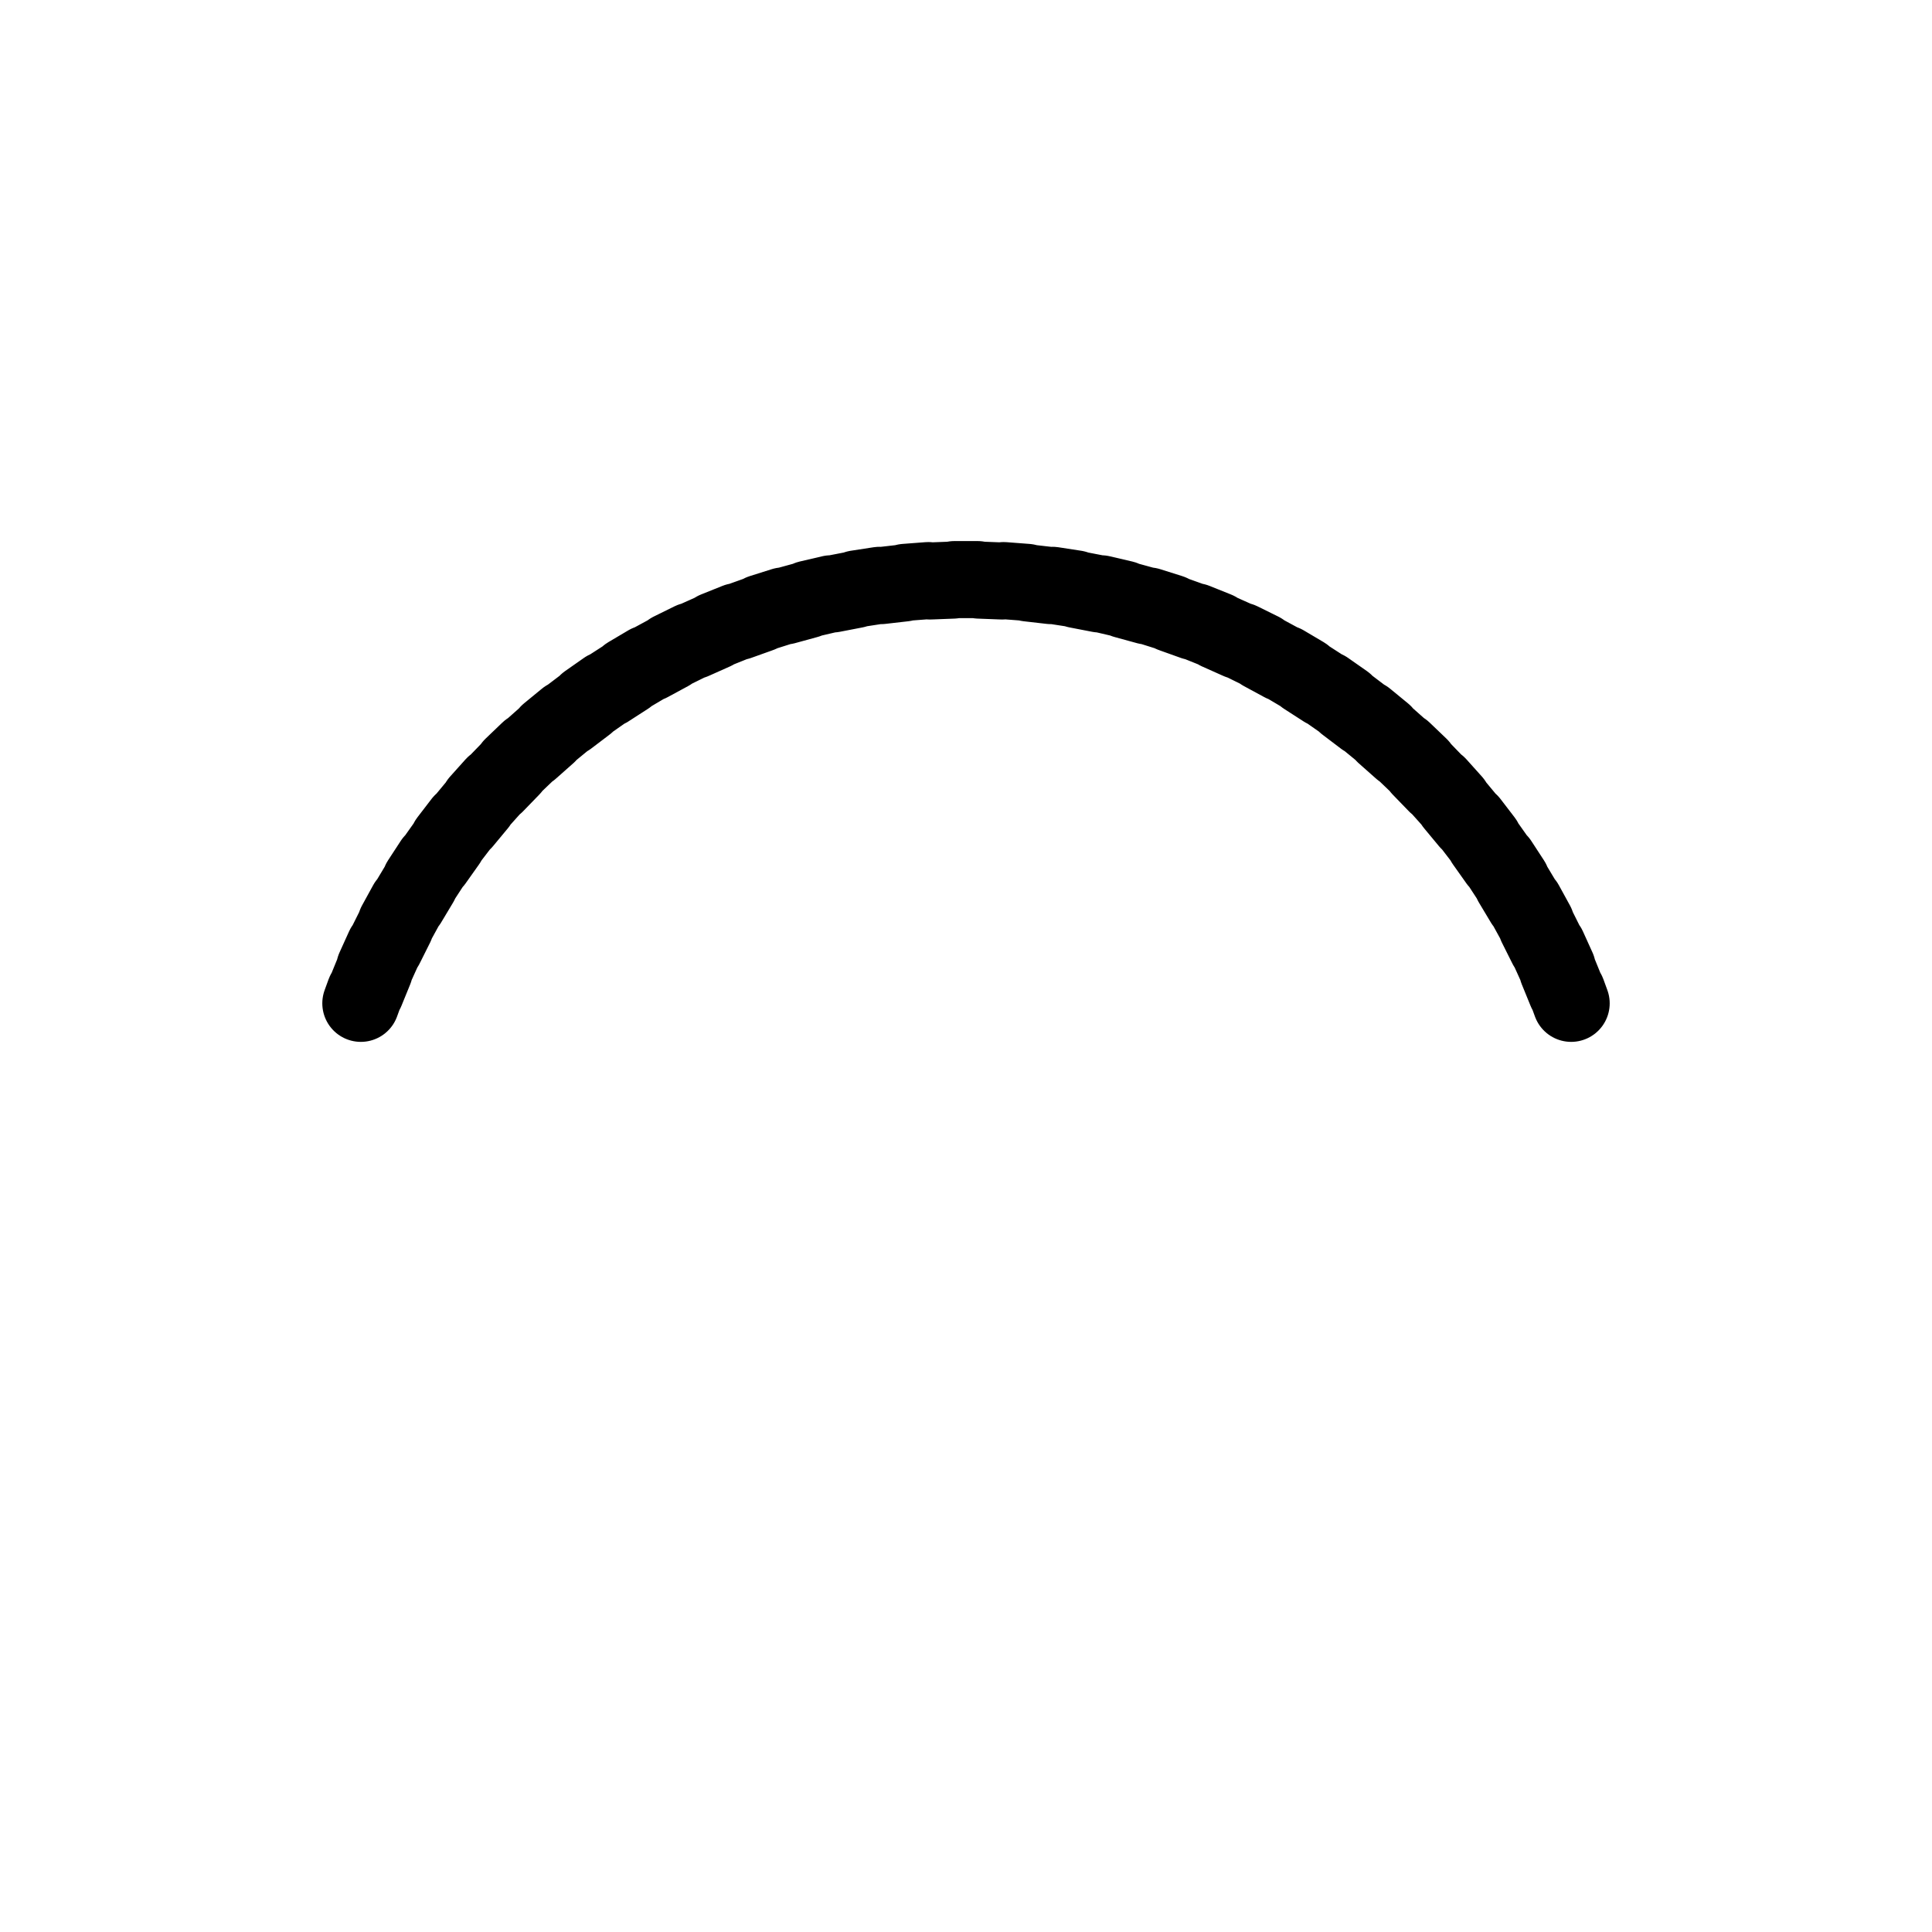
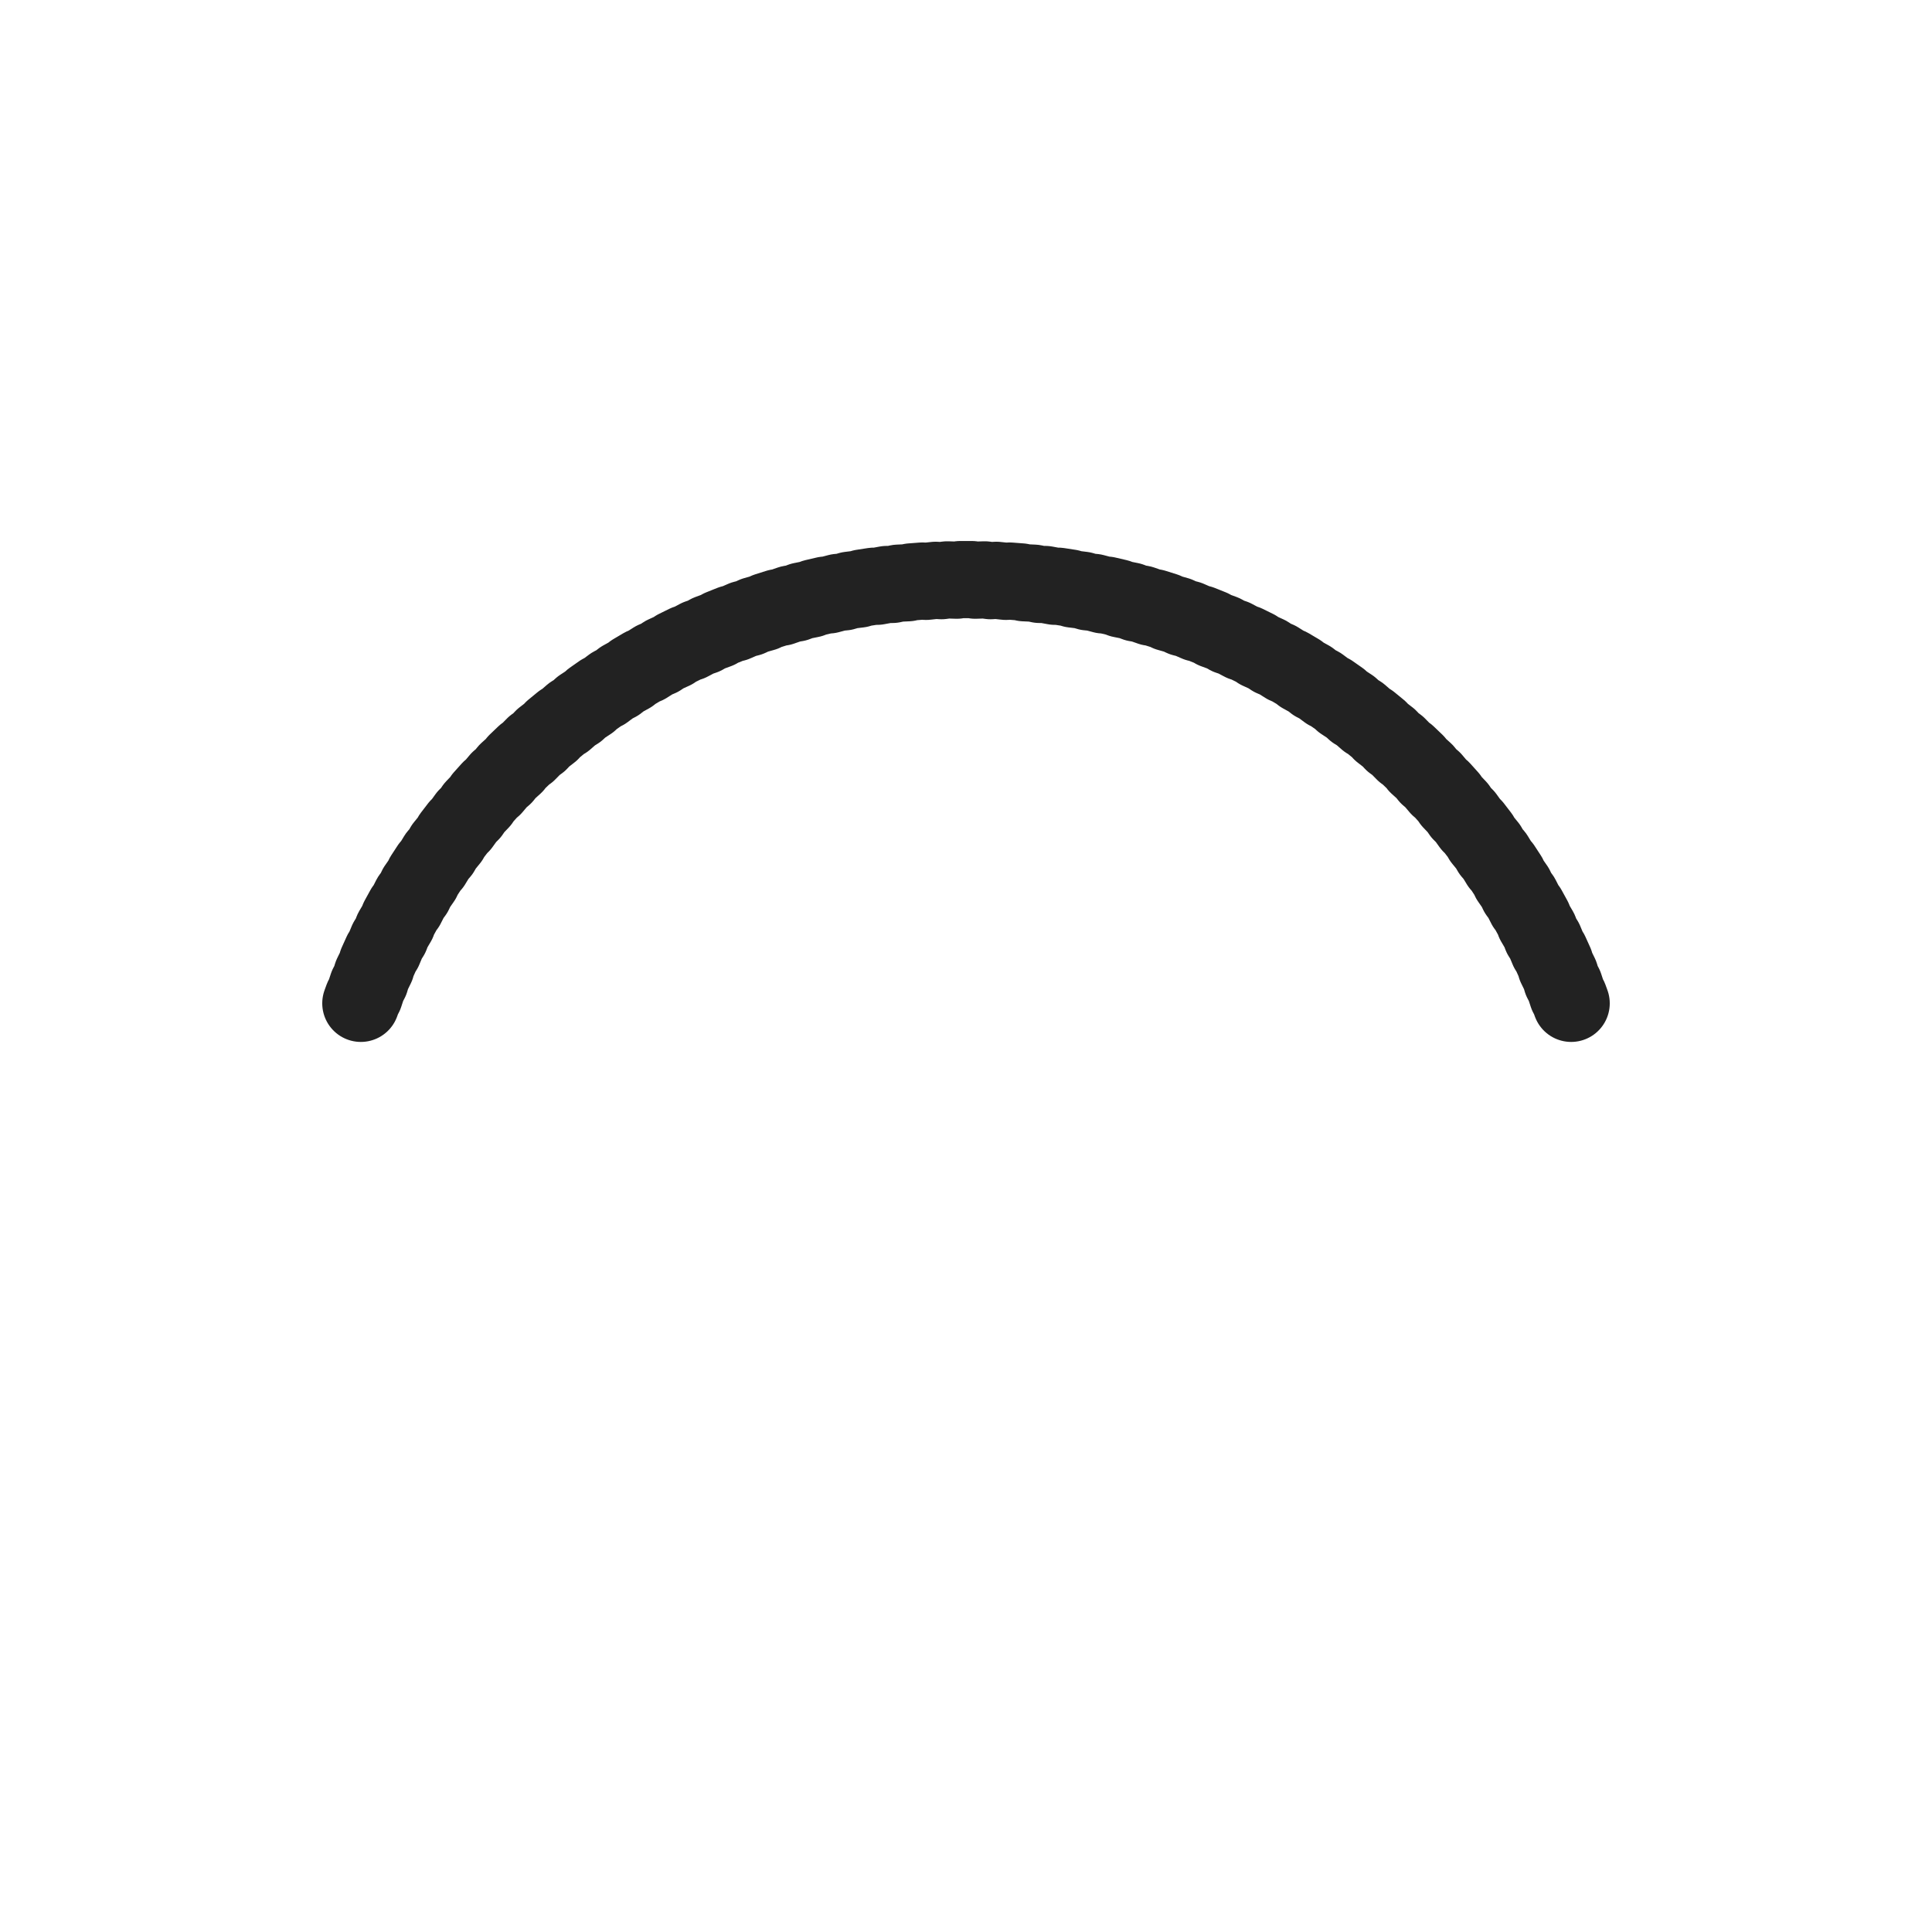
<svg xmlns="http://www.w3.org/2000/svg" version="1.1" viewBox="0.0 0.0 600.0 600.0" width="600.0" height="600.0">
-   <path d="M 112.062 311.595 L 113.290 308.222 L 113.589 307.850 L 116.299 301.205 L 116.345 300.729 L 119.309 294.188 L 119.636 293.840 L 122.845 287.421 L 122.928 286.950 L 126.382 280.654 L 126.735 280.332 L 130.424 274.177 L 130.542 273.714 L 134.466 267.699 L 134.843 267.405 L 138.991 261.549 L 139.144 261.096 L 143.515 255.399 L 143.913 255.134 L 148.496 249.612 L 148.683 249.172 L 153.476 243.825 L 153.893 243.591 L 158.884 238.435 L 159.104 238.010 L 164.291 233.044 L 164.725 232.843 L 170.094 228.082 L 170.346 227.676 L 175.897 223.120 L 176.345 222.952 L 182.061 218.615 L 182.343 218.229 L 188.226 214.110 L 188.685 213.977 L 194.716 210.089 L 195.027 209.725 L 201.206 206.067 L 201.674 205.969 L 207.984 202.552 L 208.322 202.214 L 214.763 199.037 L 215.237 198.976 L 221.789 196.050 L 222.151 195.738 L 228.815 193.062 L 229.293 193.037 L 236.049 190.620 L 236.434 190.336 L 243.283 188.177 L 243.761 188.188 L 250.682 186.293 L 251.088 186.040 L 258.082 184.409 L 258.557 184.457 L 265.603 183.095 L 266.027 182.874 L 273.124 181.781 L 273.595 181.865 L 280.724 181.045 L 281.163 180.857 L 288.323 180.309 L 288.786 180.428 L 295.957 180.154 L 296.409 180.000 L 303.591 180.000 L 304.043 180.154 L 311.214 180.428 L 311.677 180.309 L 318.837 180.857 L 319.276 181.045 L 326.405 181.865 L 326.876 181.781 L 333.973 182.874 L 334.397 183.095 L 341.443 184.457 L 341.918 184.409 L 348.912 186.040 L 349.318 186.293 L 356.239 188.188 L 356.717 188.177 L 363.566 190.336 L 363.951 190.620 L 370.707 193.037 L 371.185 193.062 L 377.849 195.738 L 378.211 196.050 L 384.763 198.976 L 385.237 199.037 L 391.678 202.214 L 392.016 202.552 L 398.326 205.969 L 398.794 206.067 L 404.973 209.725 L 405.284 210.089 L 411.315 213.977 L 411.774 214.110 L 417.657 218.229 L 417.939 218.615 L 423.655 222.952 L 424.103 223.120 L 429.654 227.676 L 429.906 228.082 L 435.275 232.843 L 435.709 233.044 L 440.896 238.010 L 441.116 238.435 L 446.107 243.591 L 446.524 243.825 L 451.317 249.172 L 451.504 249.612 L 456.087 255.134 L 456.485 255.399 L 460.856 261.096 L 461.009 261.549 L 465.157 267.405 L 465.534 267.699 L 469.458 273.714 L 469.576 274.177 L 473.265 280.332 L 473.618 280.654 L 477.072 286.950 L 477.155 287.421 L 480.364 293.840 L 480.691 294.188 L 483.655 300.729 L 483.701 301.205 L 486.411 307.850 L 486.710 308.222 L 487.938 311.595" fill="none" stroke="#000000" stroke-width="23.936" stroke-linecap="round" stroke-linejoin="round" />
+   <path d="M 112.062 311.595 L 112.675 309.910 L 113.202 308.983 L 114.140 306.137 L 114.983 304.543 L 115.496 302.814 L 116.815 300.124 L 117.087 299.093 L 118.568 295.824 L 119.163 294.940 L 120.316 292.174 L 121.278 290.649 L 121.921 288.964 L 123.442 286.382 L 123.791 285.376 L 125.518 282.229 L 126.179 281.393 L 127.540 278.723 L 128.615 277.276 L 129.385 275.645 L 131.098 273.187 L 131.523 272.209 L 133.485 269.204 L 134.208 268.421 L 135.768 265.862 L 136.950 264.501 L 137.842 262.934 L 139.738 260.613 L 140.237 259.671 L 142.422 256.824 L 143.202 256.099 L 144.953 253.667 L 146.236 252.399 L 147.245 250.905 L 149.312 248.736 L 149.881 247.835 L 152.277 245.162 L 153.111 244.498 L 155.042 242.207 L 156.418 241.042 L 157.538 239.628 L 159.765 237.623 L 160.401 236.768 L 162.994 234.286 L 163.876 233.688 L 165.976 231.551 L 167.437 230.493 L 168.661 229.170 L 171.035 227.340 L 171.734 226.536 L 174.509 224.259 L 175.434 223.730 L 177.691 221.760 L 179.228 220.817 L 180.550 219.590 L 183.056 217.947 L 183.815 217.199 L 186.755 215.140 L 187.717 214.683 L 190.119 212.890 L 191.723 212.068 L 193.135 210.946 L 195.759 209.498 L 196.572 208.810 L 199.661 206.982 L 200.656 206.599 L 203.186 204.995 L 204.849 204.297 L 206.342 203.286 L 209.069 202.043 L 209.933 201.419 L 213.152 199.832 L 214.173 199.526 L 216.819 198.120 L 218.530 197.551 L 220.096 196.656 L 222.909 195.625 L 223.818 195.069 L 227.149 193.732 L 228.190 193.505 L 230.936 192.304 L 232.685 191.867 L 234.315 191.095 L 237.199 190.282 L 238.147 189.796 L 241.570 188.717 L 242.626 188.570 L 245.455 187.583 L 247.233 187.280 L 248.916 186.635 L 251.854 186.044 L 252.837 185.632 L 256.333 184.817 L 257.396 184.752 L 260.292 183.983 L 262.088 183.817 L 263.816 183.302 L 266.790 182.936 L 267.802 182.601 L 271.349 182.055 L 272.415 182.070 L 275.361 181.525 L 277.164 181.496 L 278.926 181.114 L 281.920 180.977 L 282.954 180.720 L 286.533 180.446 L 287.594 180.543 L 290.573 180.223 L 292.373 180.333 L 294.160 180.086 L 297.155 180.178 L 298.205 180.000 L 301.795 180.000 L 302.845 180.178 L 305.840 180.086 L 307.627 180.333 L 309.427 180.223 L 312.406 180.543 L 313.467 180.446 L 317.046 180.720 L 318.080 180.977 L 321.074 181.114 L 322.836 181.496 L 324.639 181.525 L 327.585 182.070 L 328.651 182.055 L 332.198 182.601 L 333.210 182.936 L 336.184 183.302 L 337.912 183.817 L 339.708 183.983 L 342.604 184.752 L 343.667 184.817 L 347.163 185.632 L 348.146 186.044 L 351.084 186.635 L 352.767 187.280 L 354.545 187.583 L 357.374 188.570 L 358.430 188.717 L 361.853 189.796 L 362.801 190.282 L 365.685 191.095 L 367.315 191.867 L 369.064 192.304 L 371.810 193.505 L 372.851 193.732 L 376.182 195.069 L 377.091 195.625 L 379.904 196.656 L 381.470 197.551 L 383.181 198.120 L 385.827 199.526 L 386.848 199.832 L 390.067 201.419 L 390.931 202.043 L 393.658 203.286 L 395.151 204.297 L 396.814 204.995 L 399.344 206.599 L 400.339 206.982 L 403.428 208.810 L 404.241 209.498 L 406.865 210.946 L 408.277 212.068 L 409.881 212.890 L 412.283 214.683 L 413.245 215.140 L 416.185 217.199 L 416.944 217.947 L 419.450 219.590 L 420.772 220.817 L 422.309 221.760 L 424.566 223.730 L 425.491 224.259 L 428.266 226.536 L 428.965 227.340 L 431.339 229.170 L 432.563 230.493 L 434.024 231.551 L 436.124 233.688 L 437.006 234.286 L 439.599 236.768 L 440.235 237.623 L 442.462 239.628 L 443.582 241.042 L 444.958 242.207 L 446.889 244.498 L 447.723 245.162 L 450.119 247.835 L 450.688 248.736 L 452.755 250.905 L 453.764 252.399 L 455.047 253.667 L 456.798 256.099 L 457.578 256.824 L 459.763 259.671 L 460.262 260.613 L 462.158 262.934 L 463.050 264.501 L 464.232 265.862 L 465.792 268.421 L 466.515 269.204 L 468.477 272.209 L 468.902 273.187 L 470.615 275.645 L 471.385 277.276 L 472.460 278.723 L 473.821 281.393 L 474.482 282.229 L 476.209 285.376 L 476.558 286.382 L 478.079 288.964 L 478.722 290.649 L 479.684 292.174 L 480.837 294.940 L 481.432 295.824 L 482.913 299.093 L 483.185 300.124 L 484.504 302.814 L 485.017 304.543 L 485.860 306.137 L 486.798 308.983 L 487.325 309.910 L 487.938 311.595" fill="none" stroke="#222222" stroke-width="23.974" stroke-linecap="round" stroke-linejoin="round" />
</svg>
